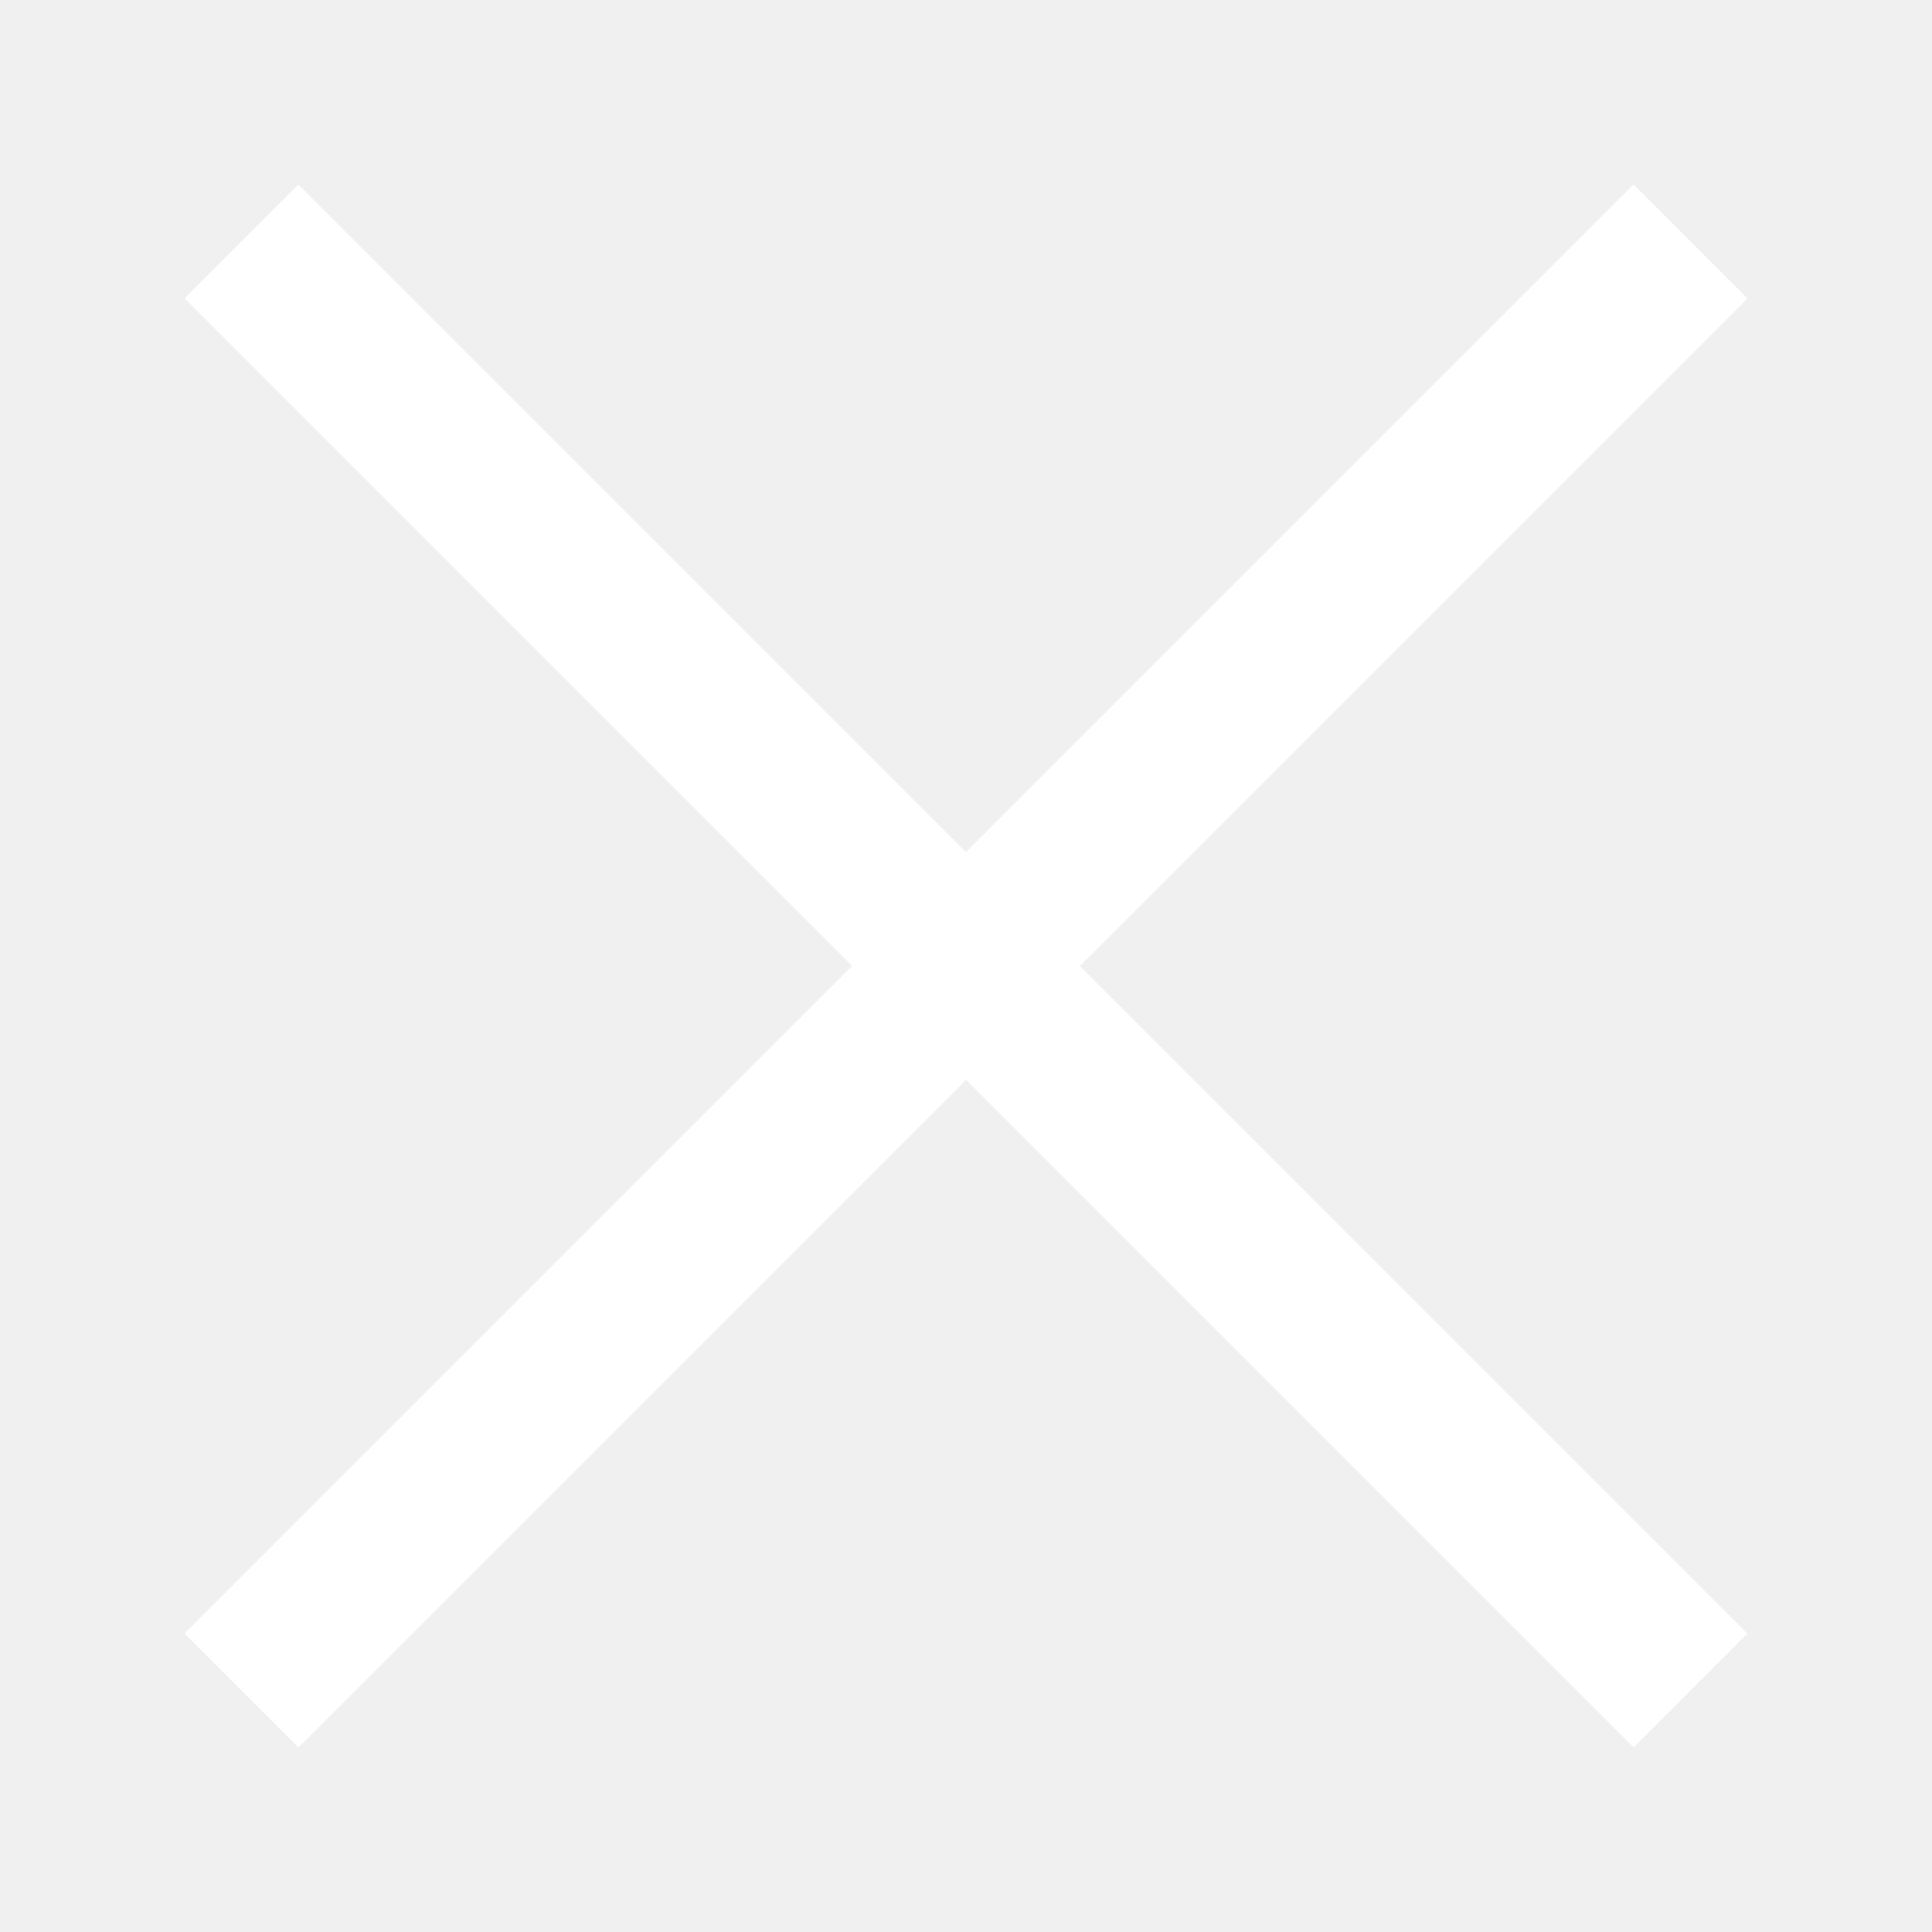
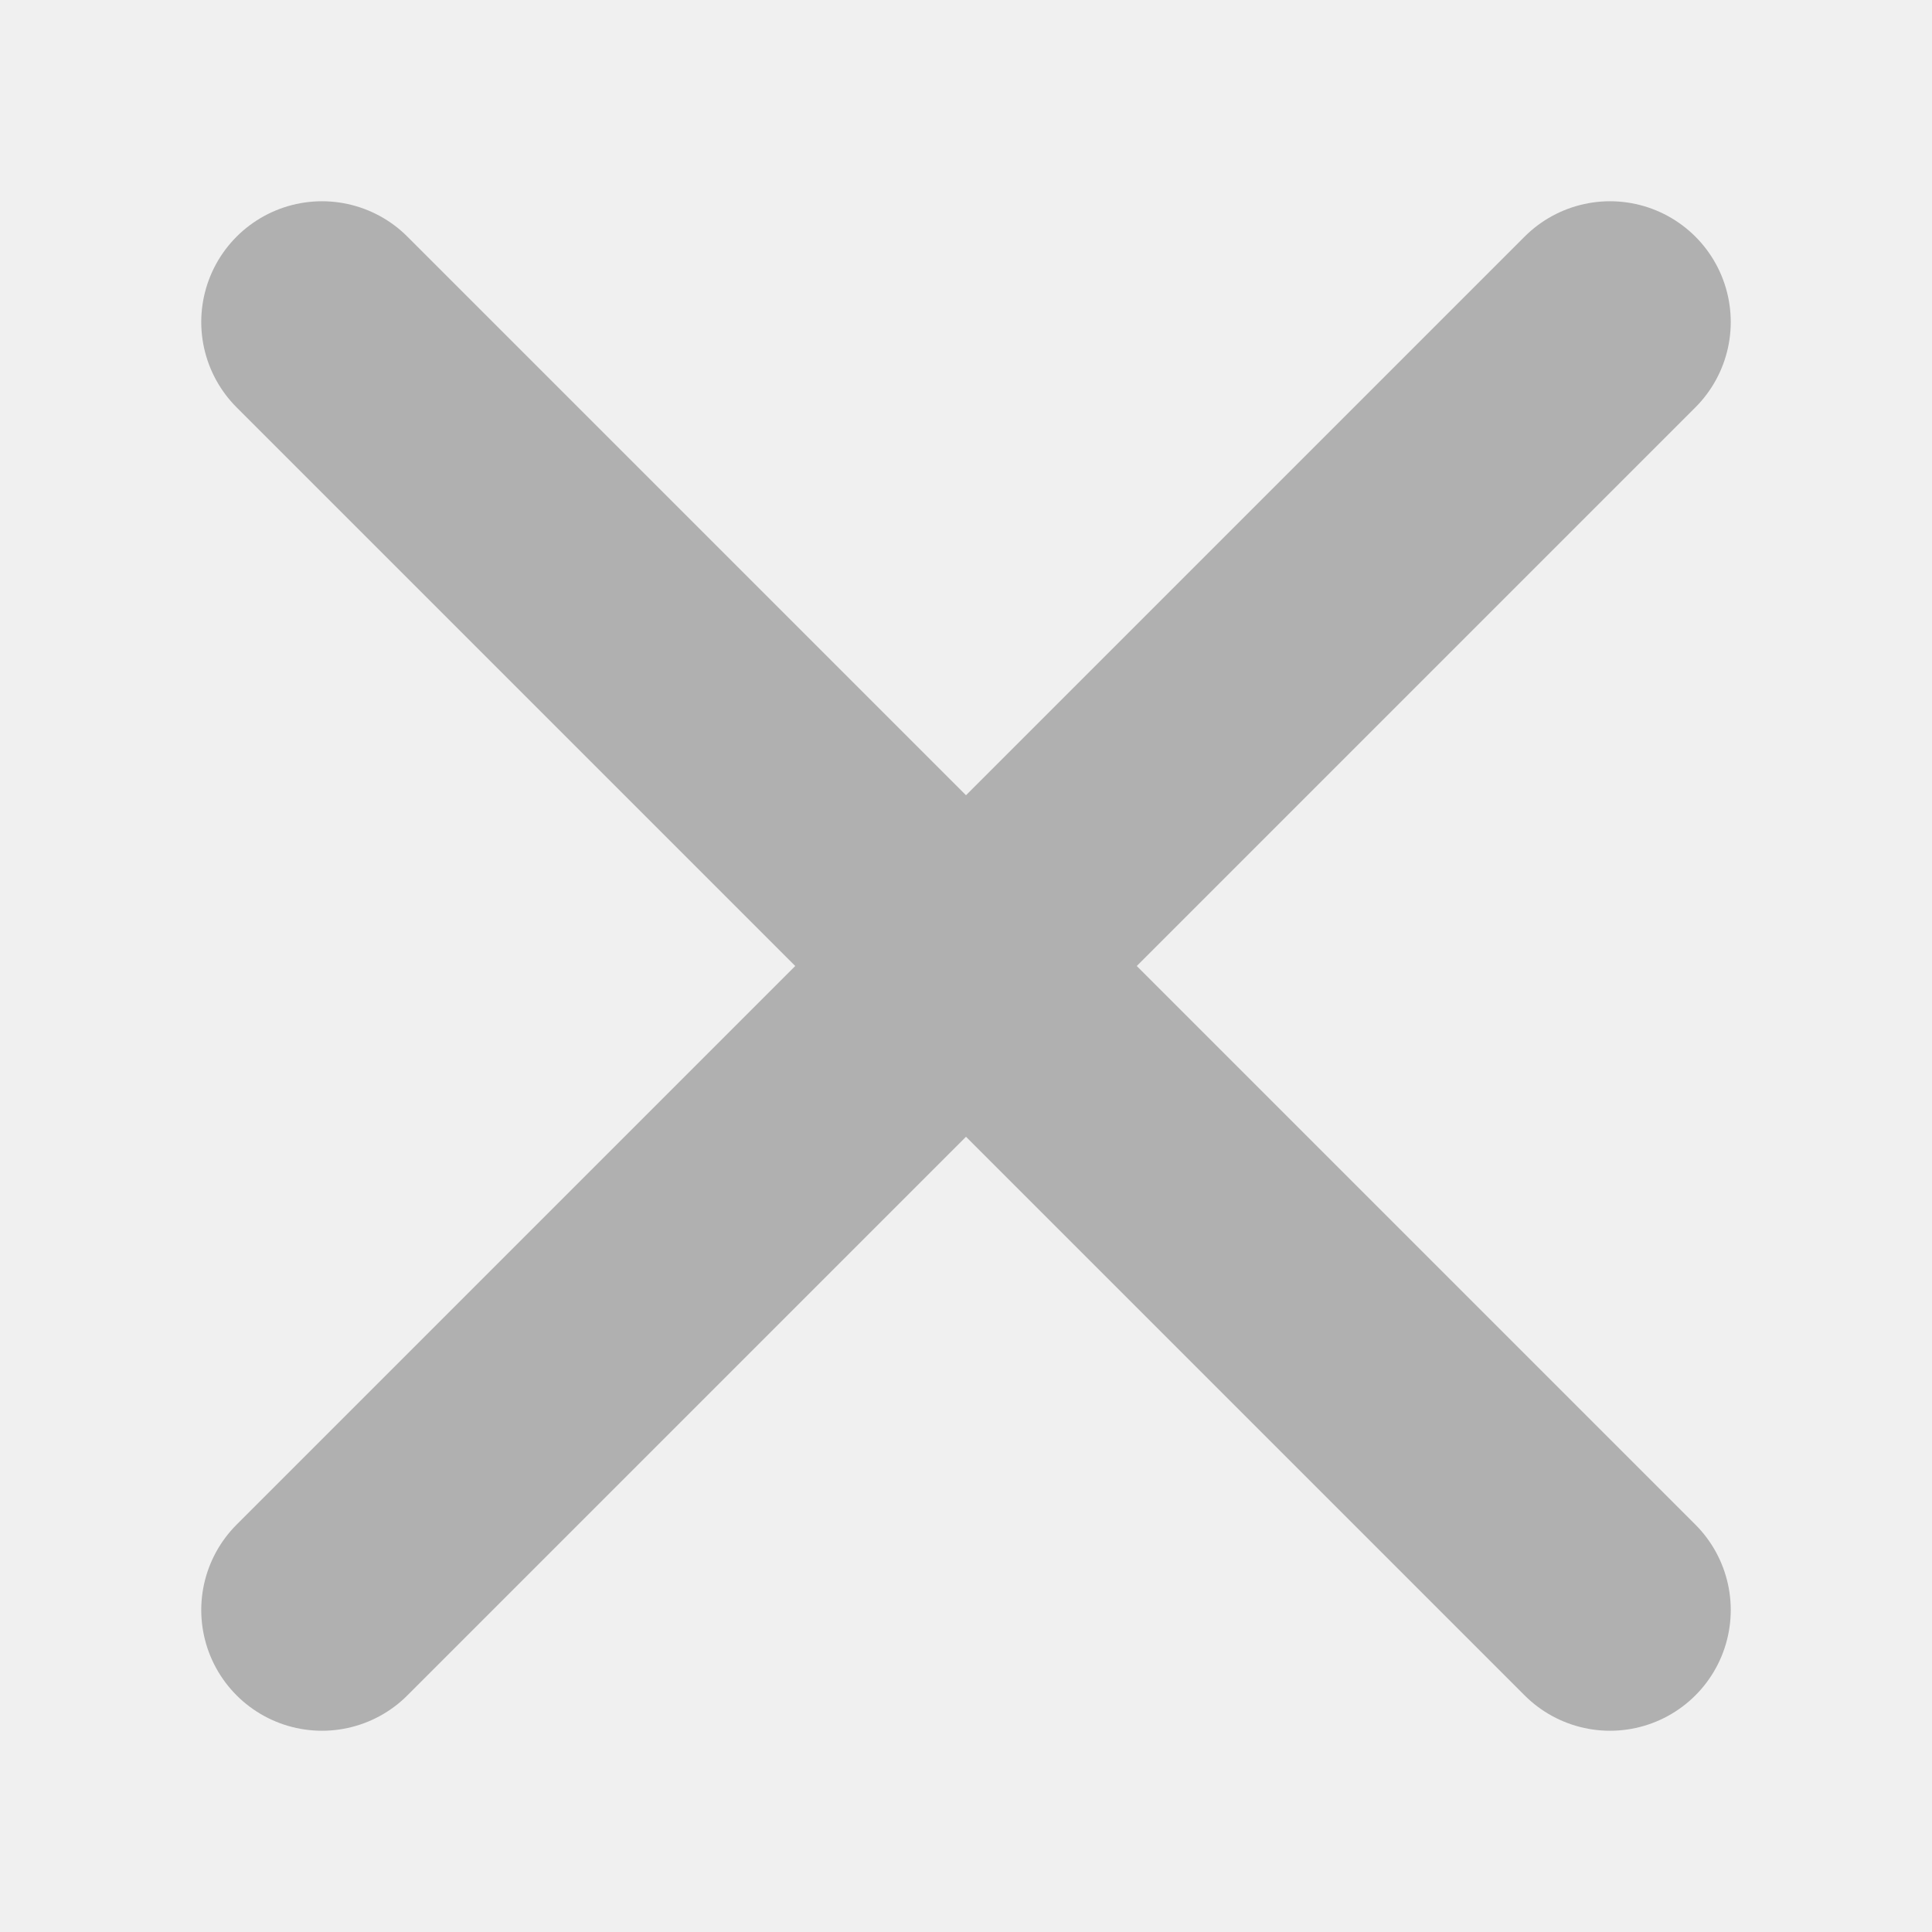
<svg xmlns="http://www.w3.org/2000/svg" width="24" height="24" viewBox="0 0 24 24" fill="none">
-   <path d="M3 3L21 21" stroke="white" stroke-width="2" />
-   <path d="M21 3L3 21" stroke="white" stroke-width="2" />
+   <path d="M20 4L4 20" stroke="#B0B0B0" stroke-width="3" stroke-linecap="round" stroke-linejoin="round" />
+   <path d="M4 4L20 20" stroke="#B0B0B0" stroke-width="3" stroke-linecap="round" stroke-linejoin="round" />
</svg>
